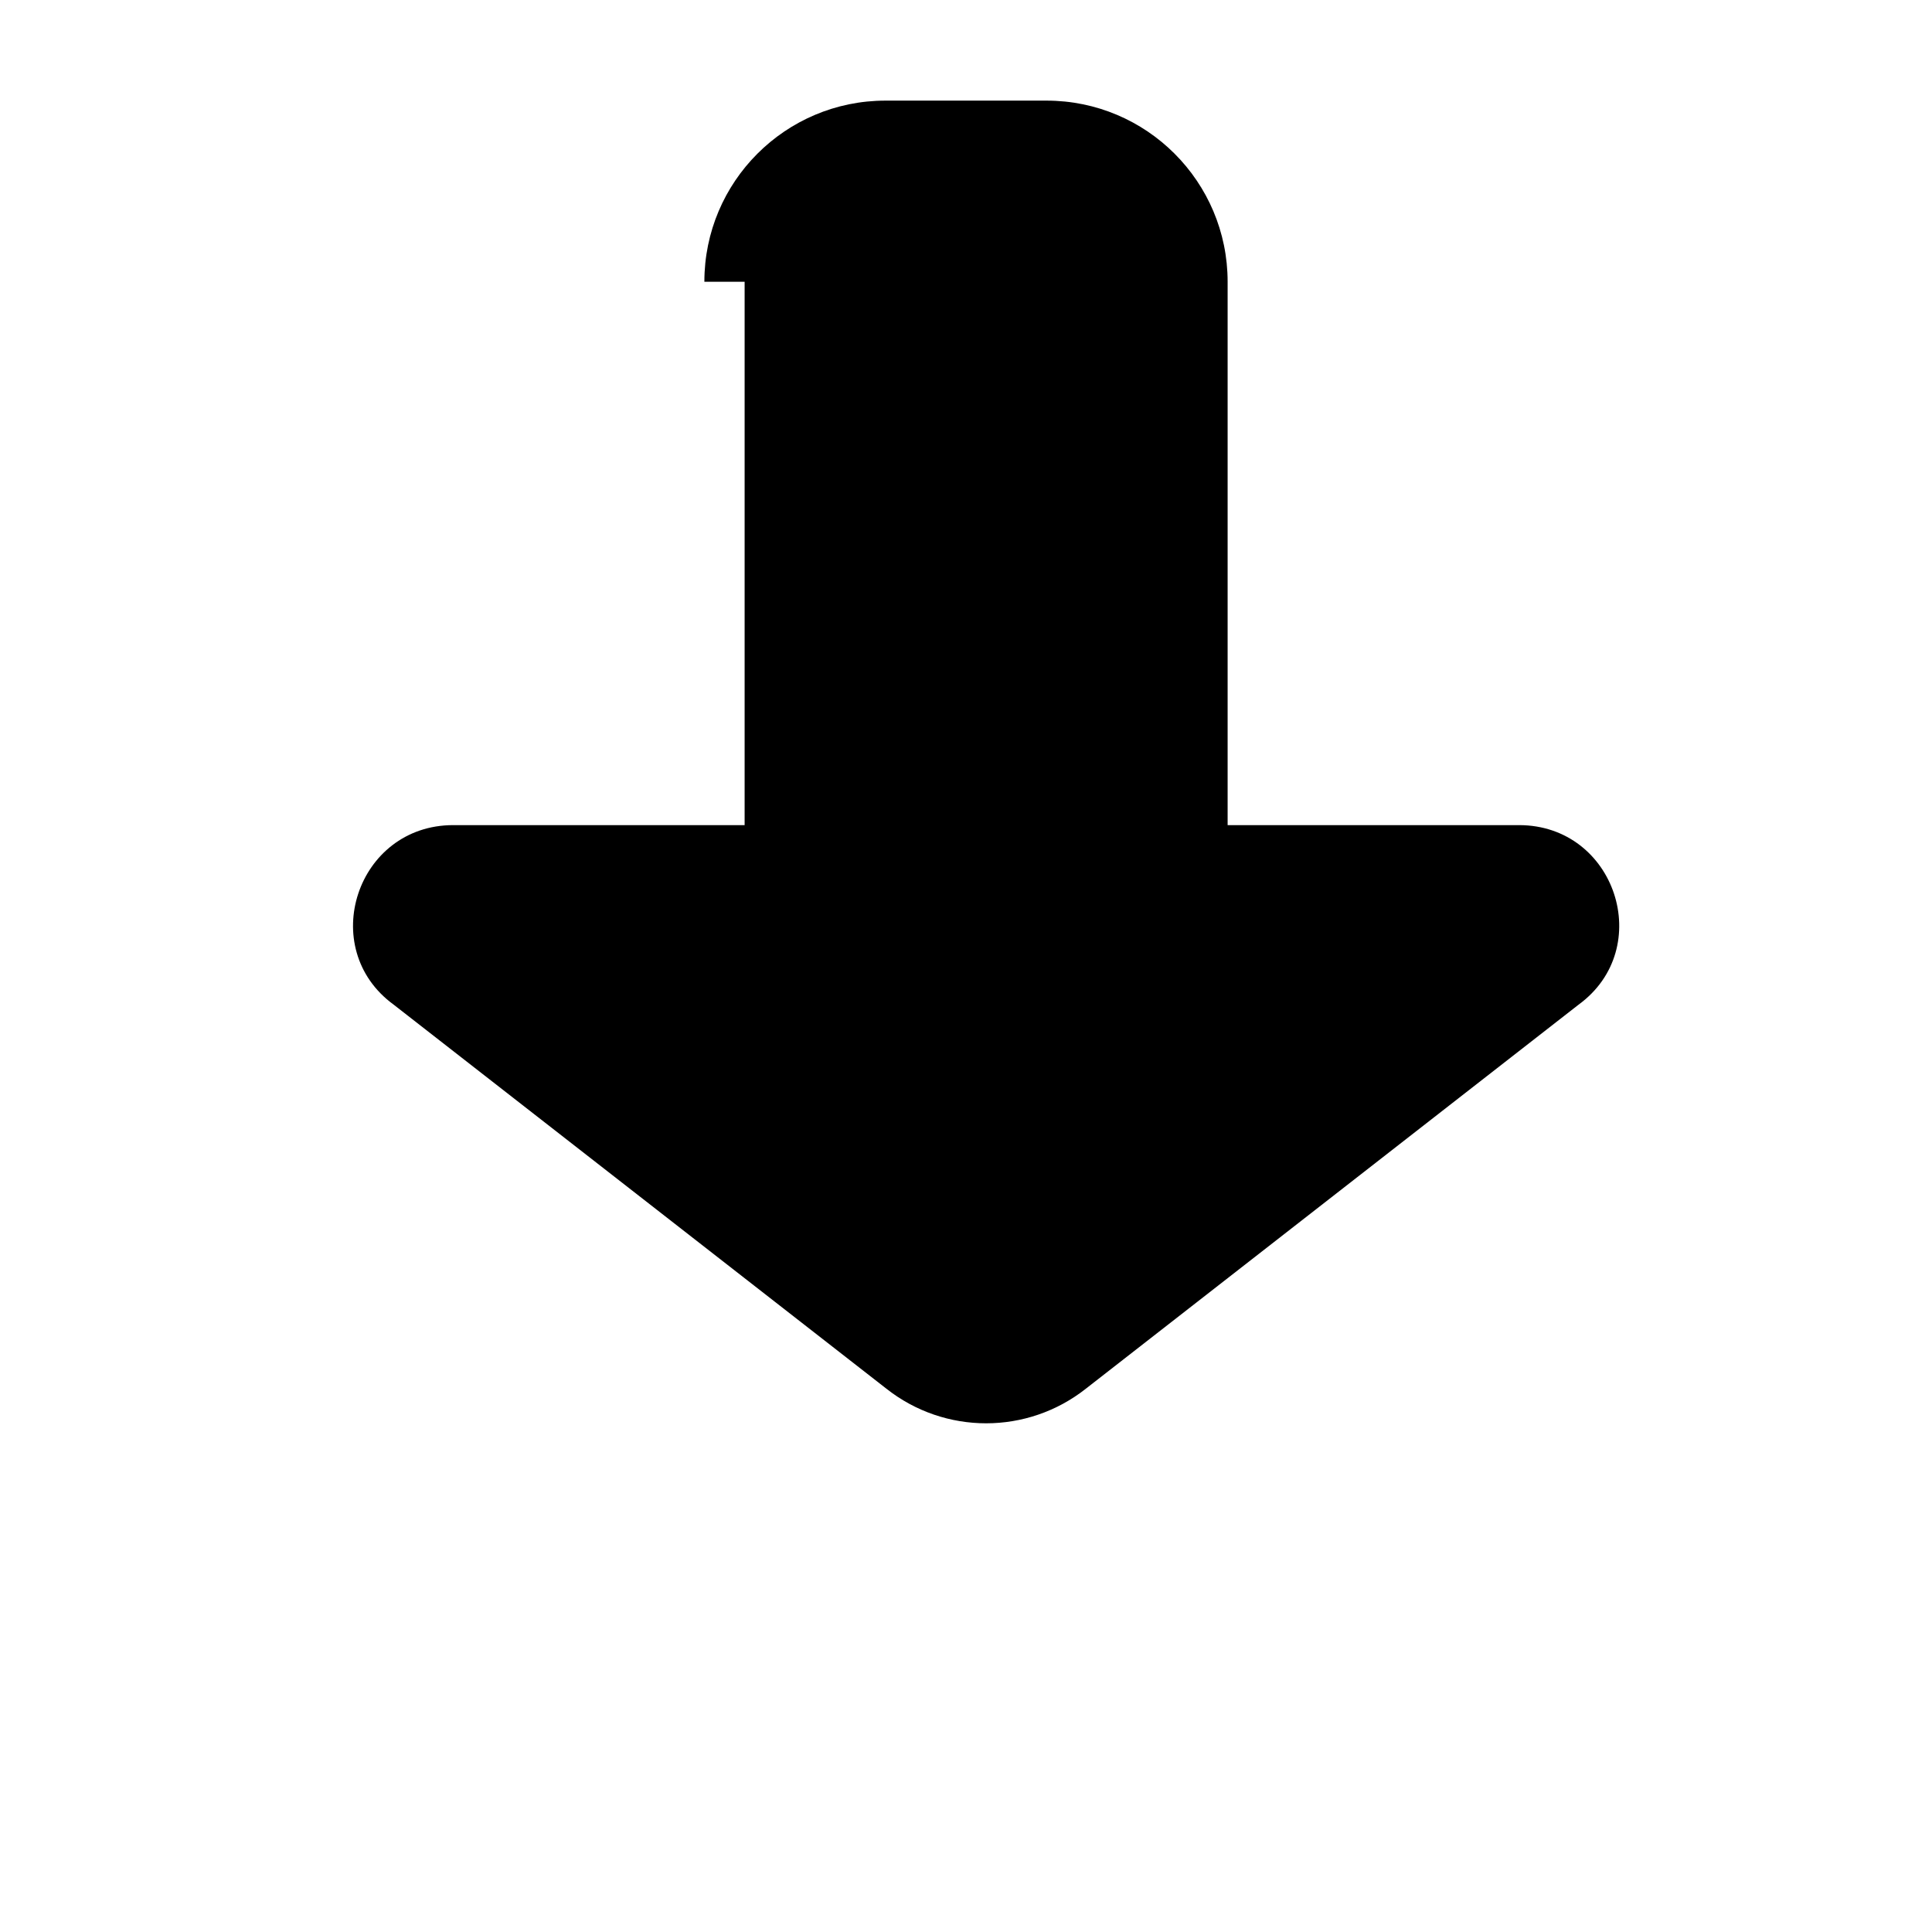
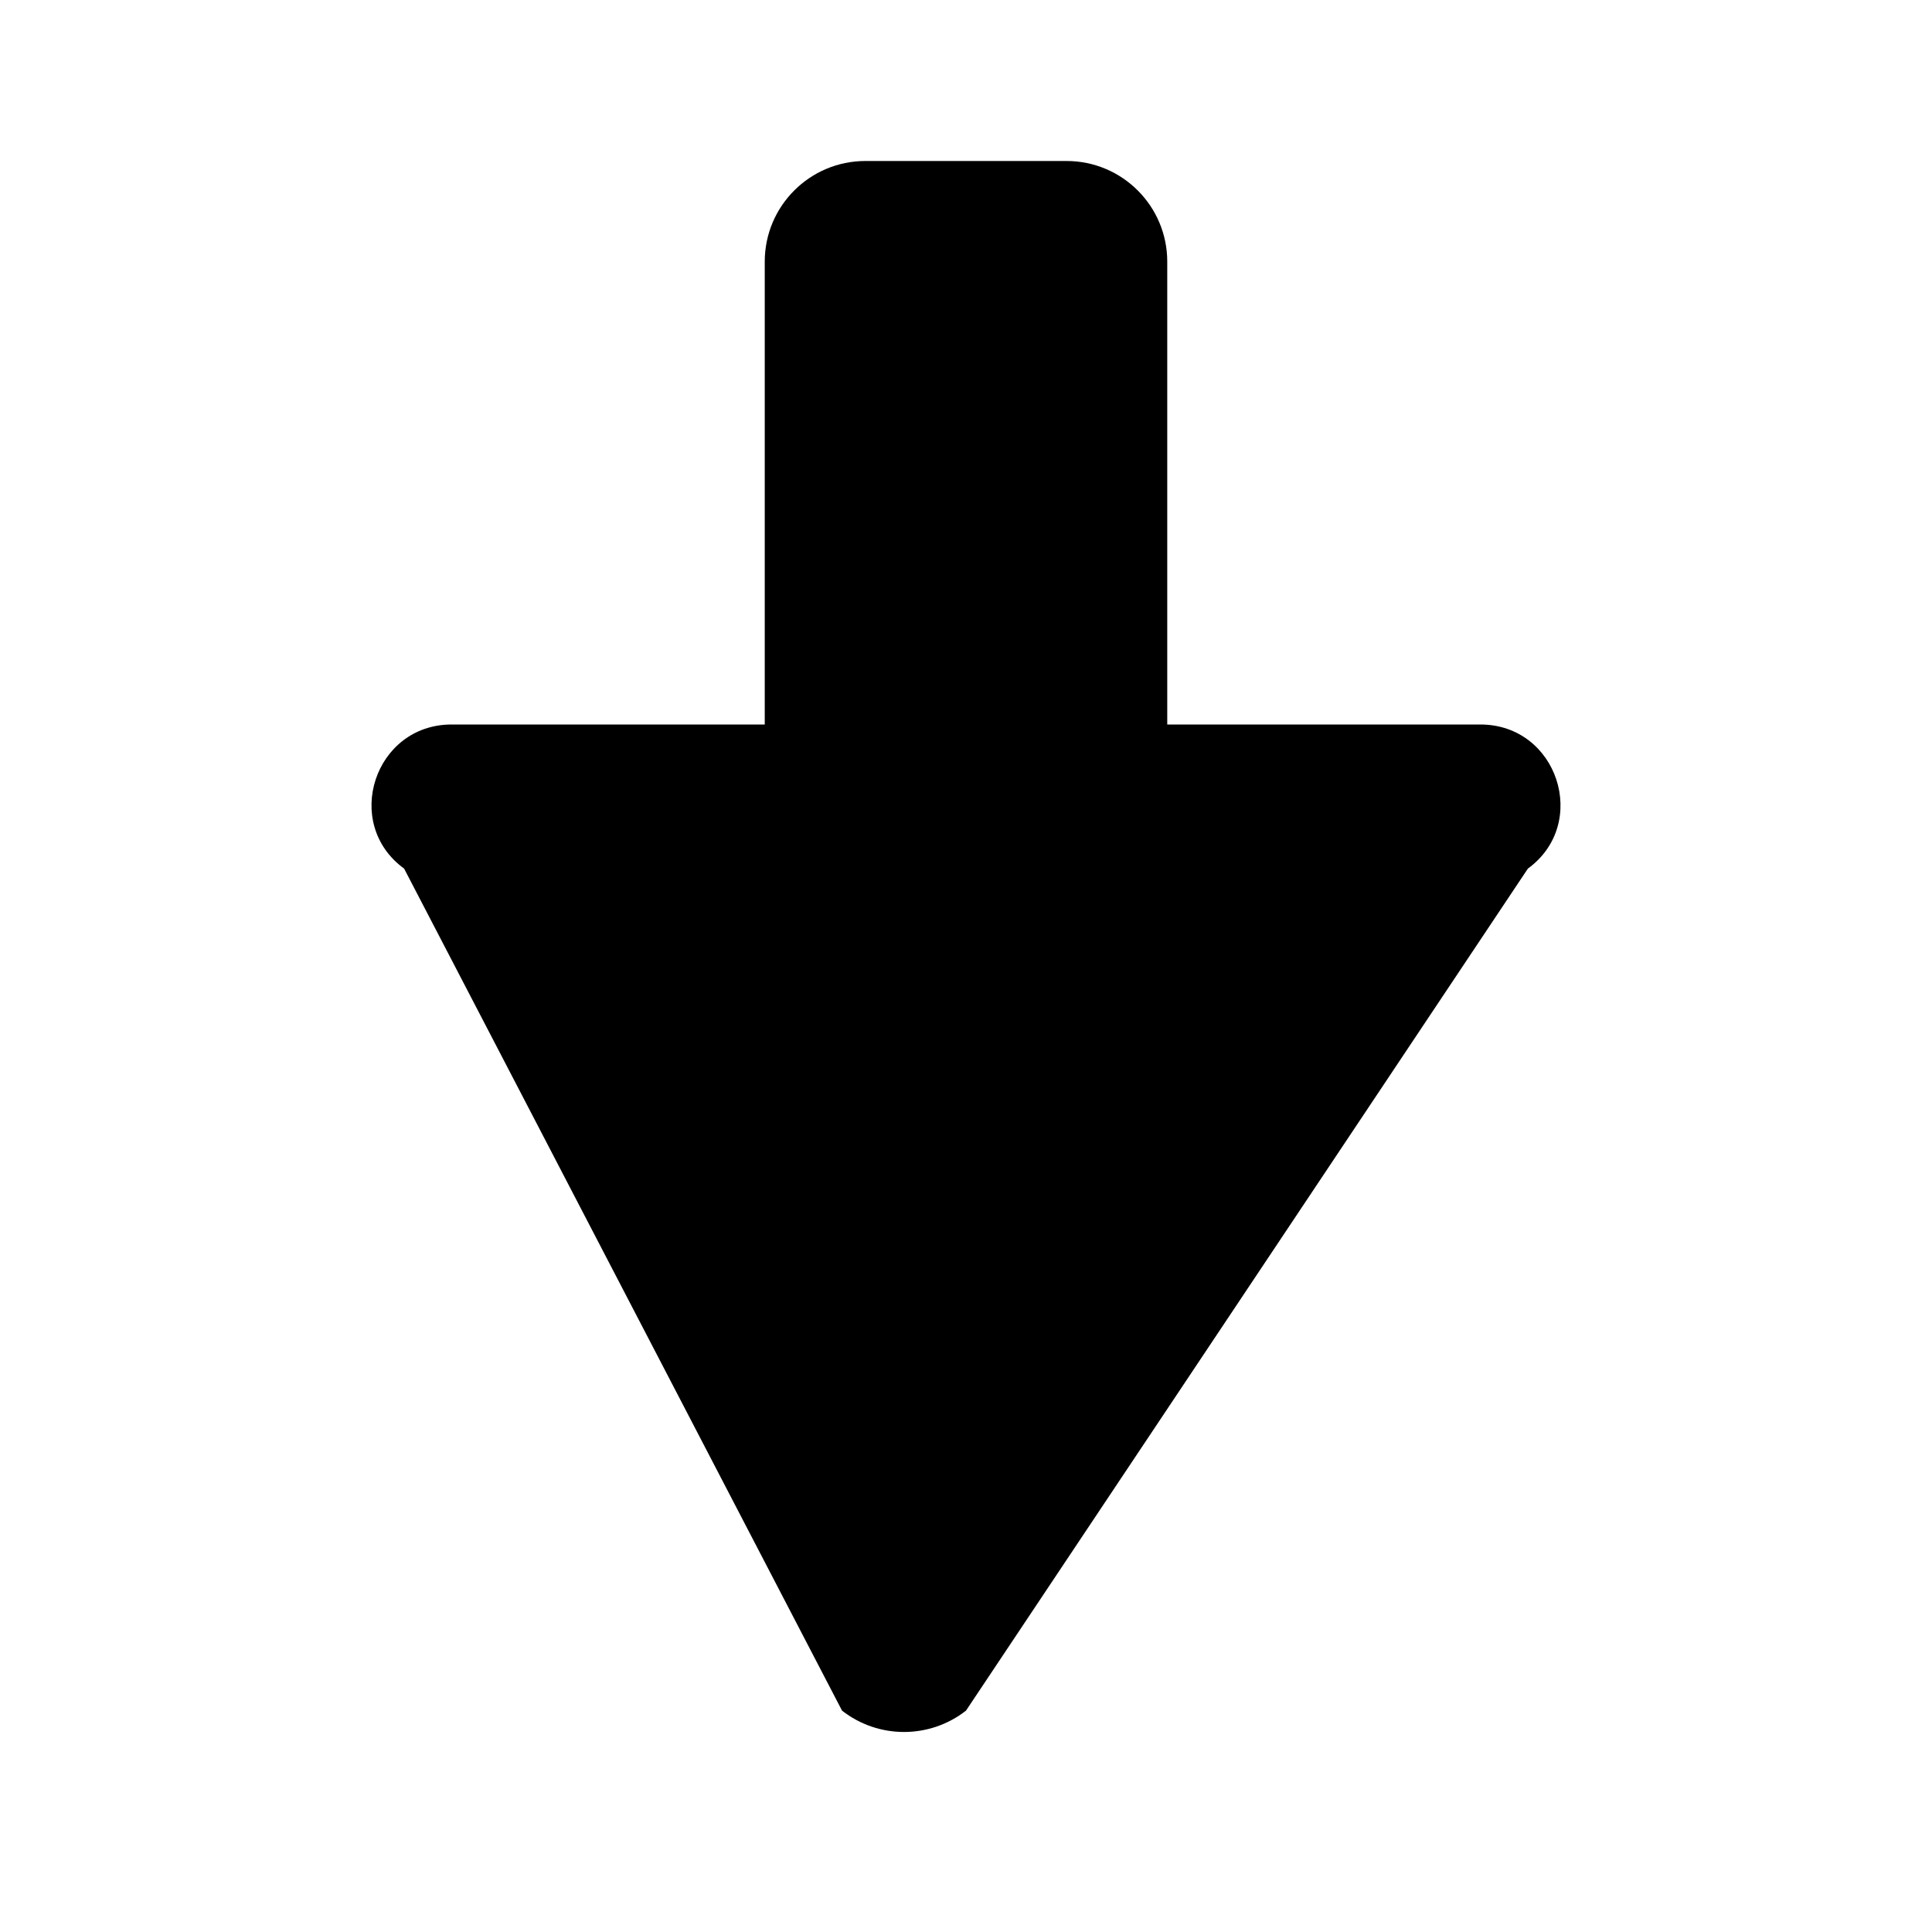
<svg xmlns="http://www.w3.org/2000/svg" viewBox="0 0 24 24" fill="currentColor" aria-hidden="true">
-   <path d="M8.75 3.5A2.25 2.25 0 0 1 11 1.25h2A2.25 2.25 0 0 1 15.25 3.5v6.75h3.62c1.2 0 1.7 1.53.74 2.23l-6.12 4.77a2 2 0 0 1-2.48 0l-6.12-4.77c-.96-.7-.46-2.23.74-2.23h3.62V3.5Z" />
+   <path d="M9.5 3.25C9.5 2.56 10.06 2 10.75 2h2.5c.69 0 1.25.56 1.25 1.25V9h3.89c.96 0 1.36 1.23.59 1.79L12 21.25a1.25 1.25 0 0 1-1.54 0L5.02 10.79c-.77-.56-.37-1.79.59-1.79H9.5V3.25Z" />
</svg>
